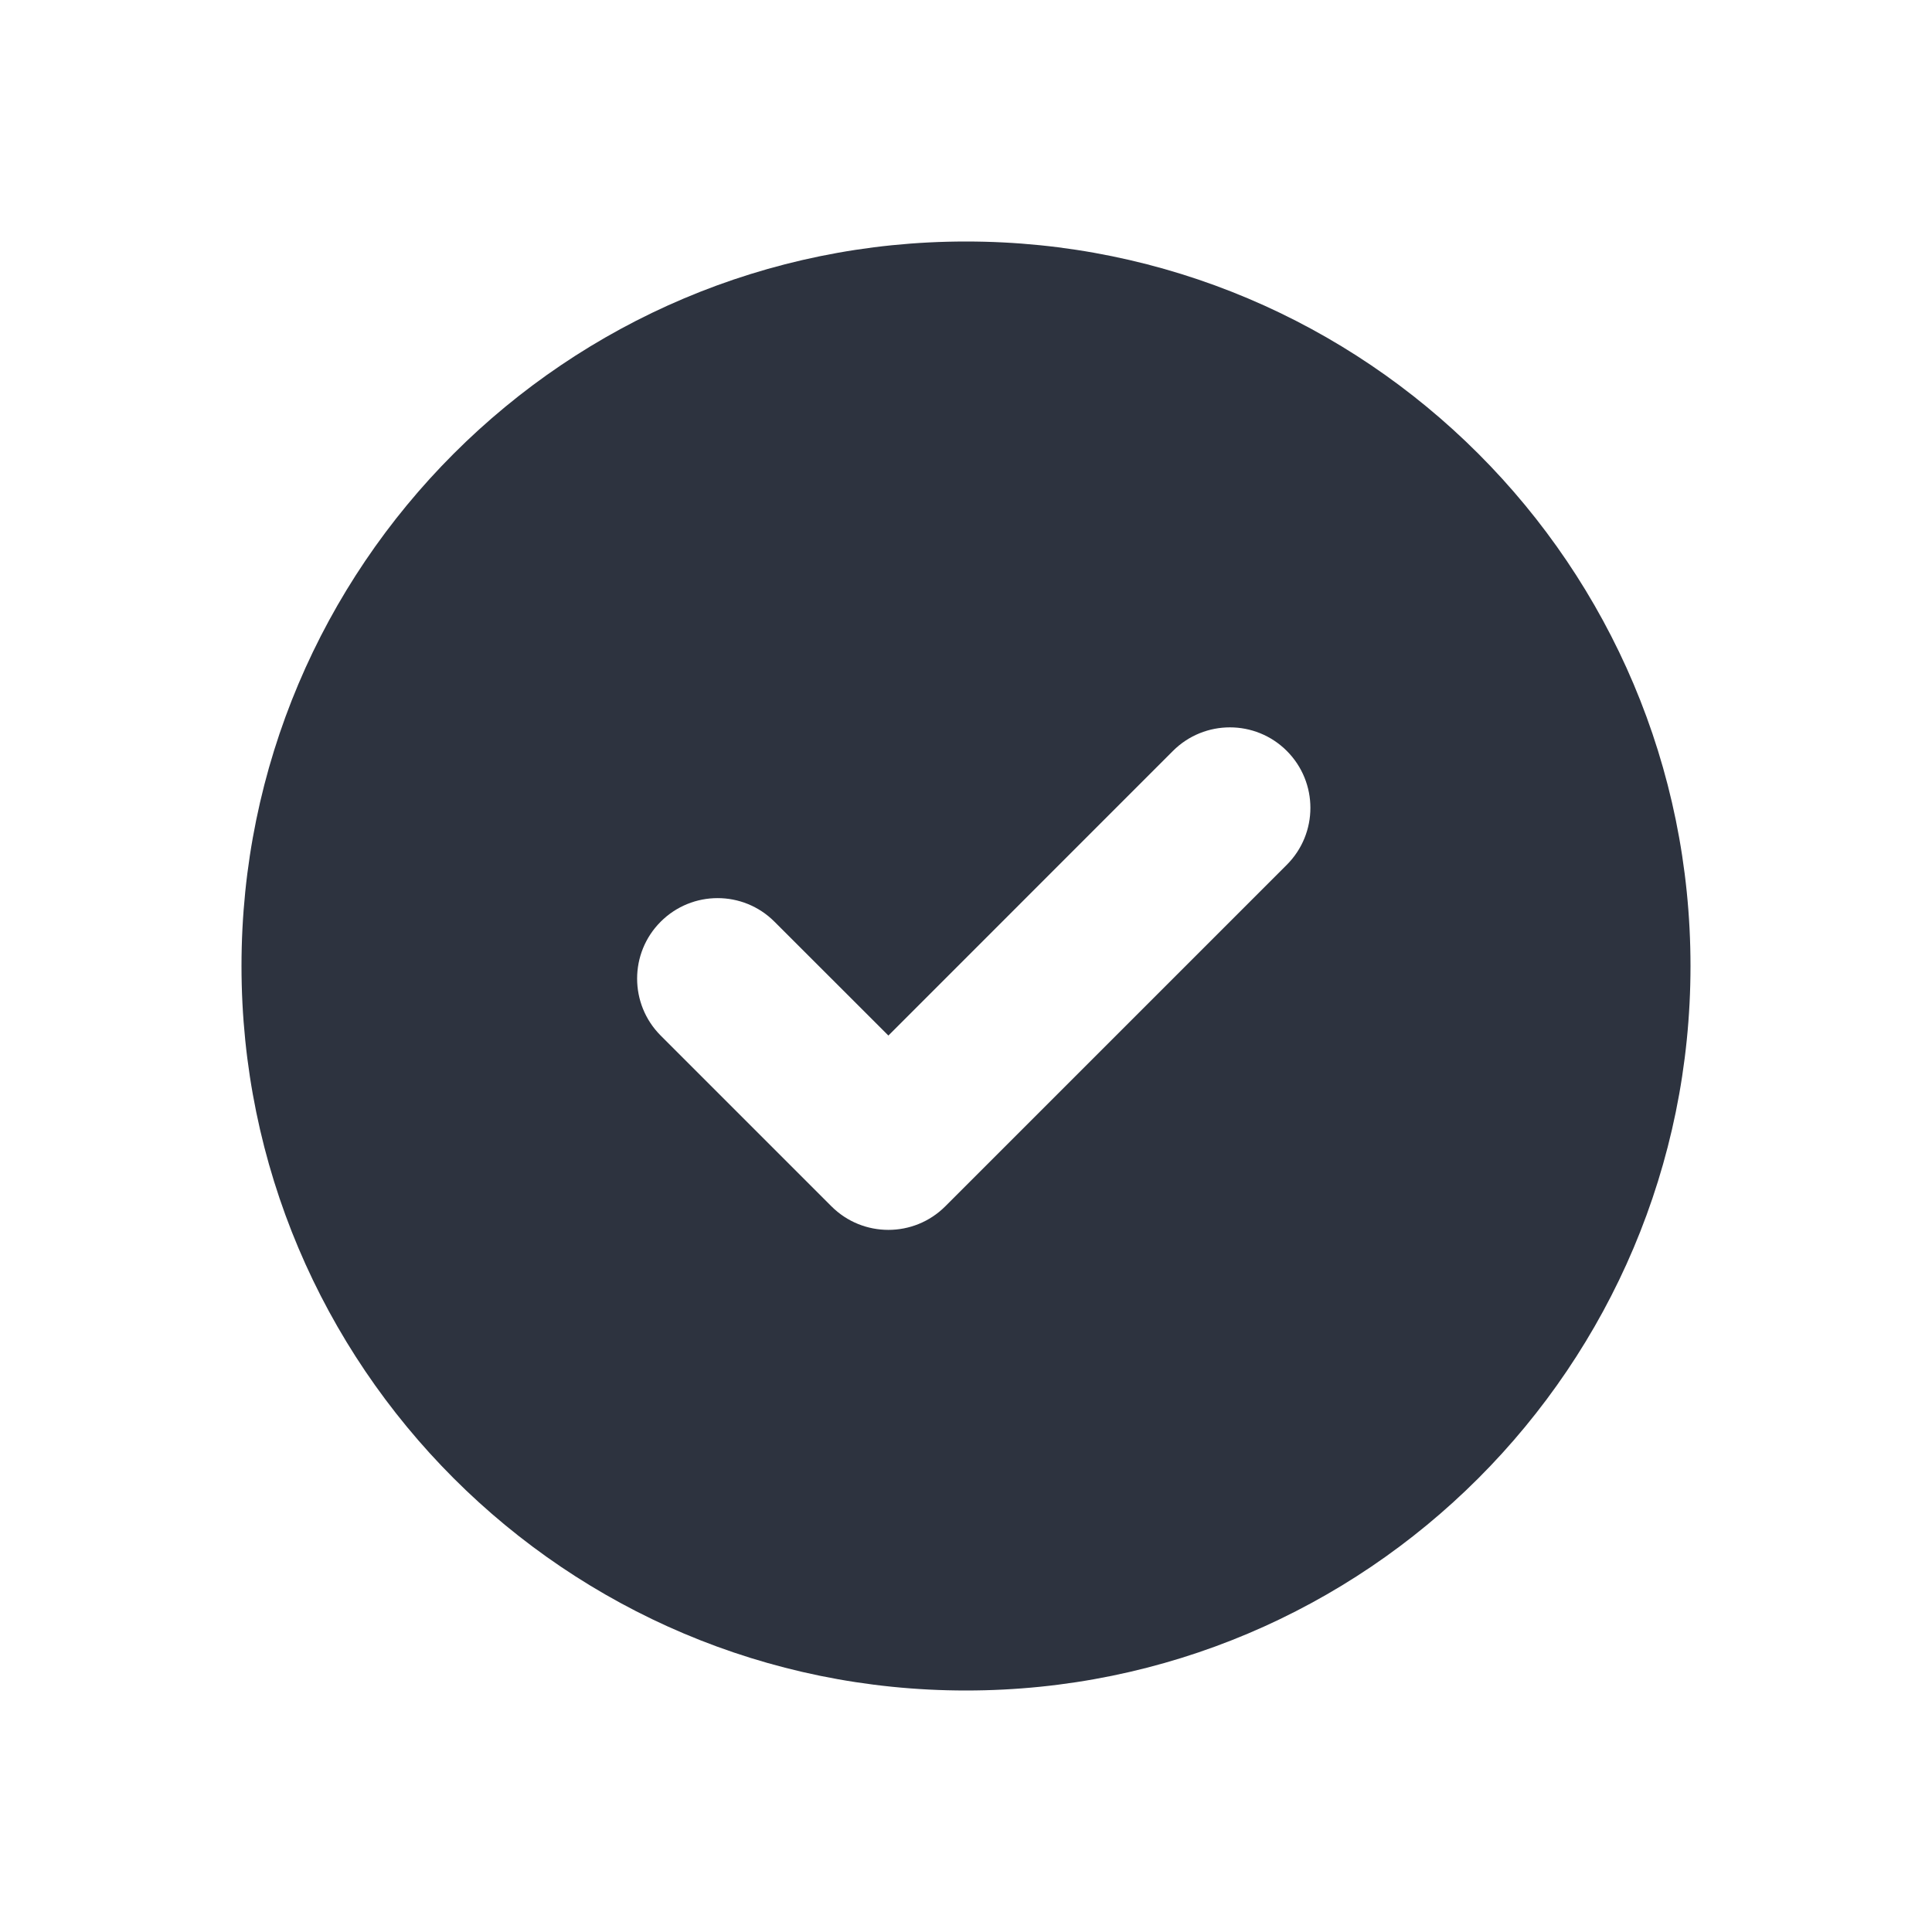
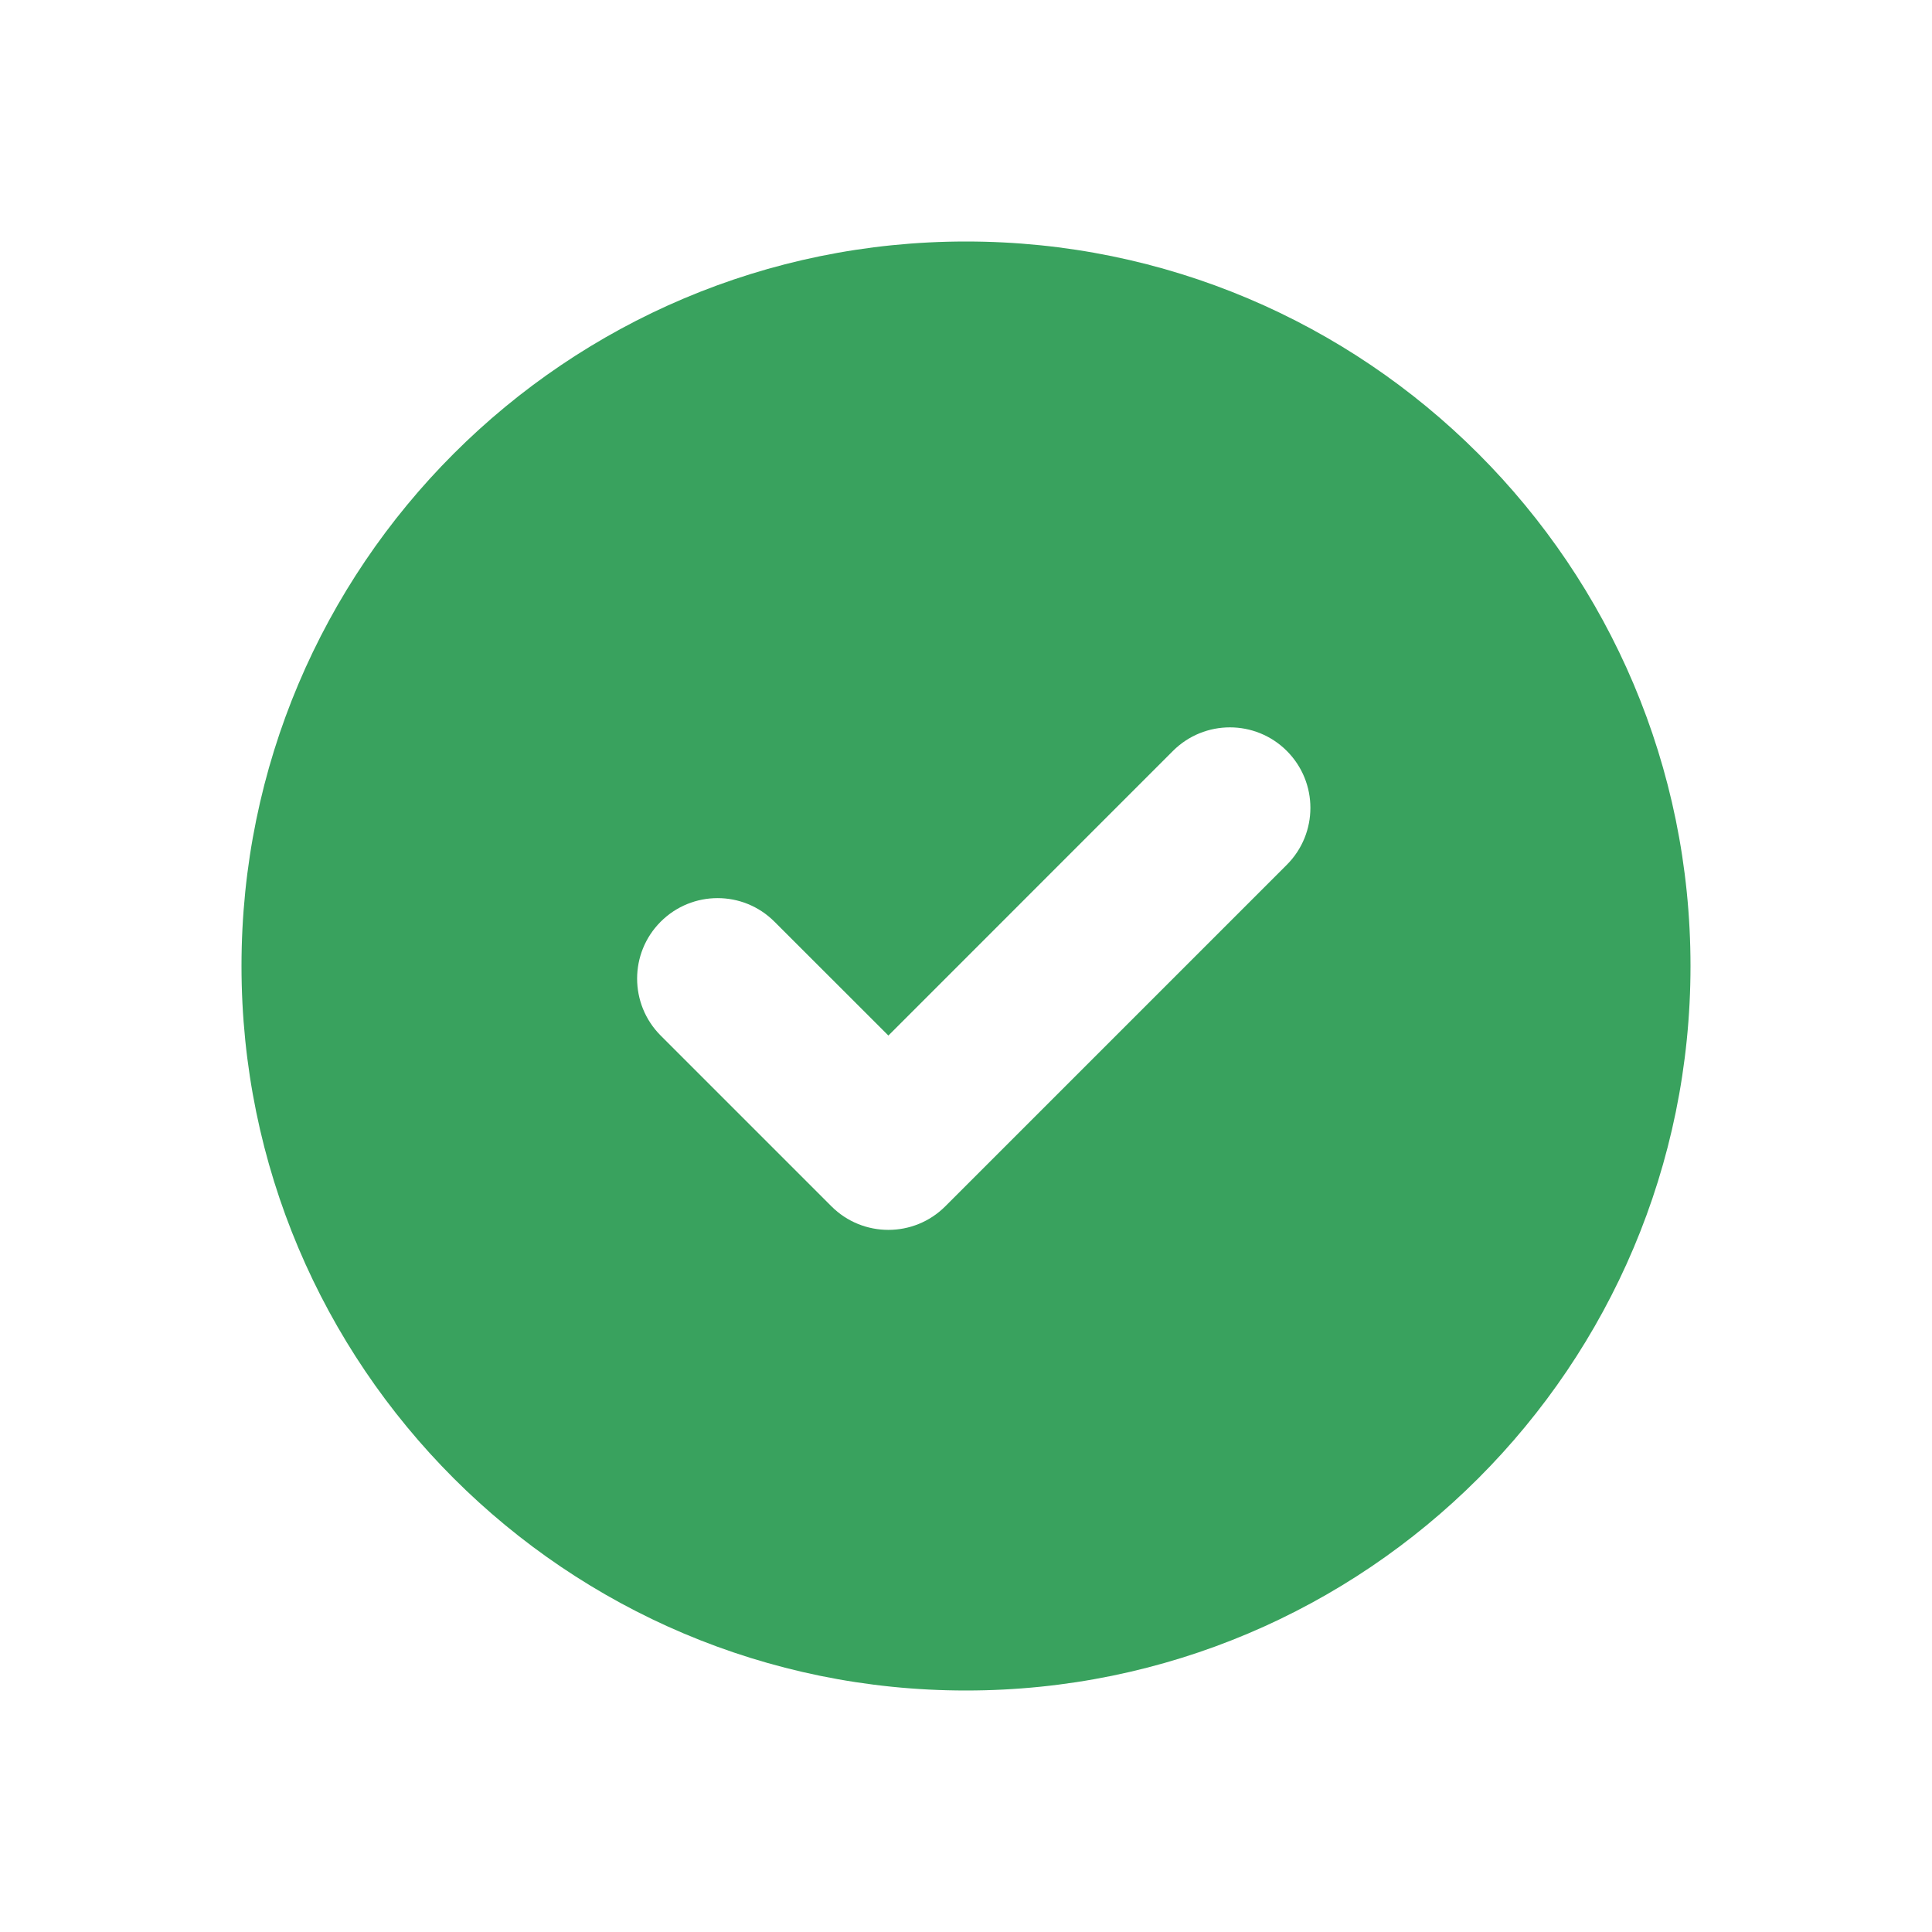
<svg xmlns="http://www.w3.org/2000/svg" viewBox="0 0 24 24" focusable="false">
  <g fill="none" fill-rule="evenodd">
-     <path d="M11.036,12.864 L9.621,11.45 C9.231,11.059 8.598,11.059 8.207,11.45 C7.817,11.84 7.817,12.473 8.207,12.864 L10.328,14.985 C10.524,15.181 10.78,15.278 11.036,15.278 C11.291,15.278 11.547,15.181 11.743,14.985 L15.985,10.743 C16.376,10.352 16.376,9.719 15.985,9.328 C15.595,8.938 14.962,8.938 14.571,9.328 L11.036,12.864 Z M12,21 C7.029,21 3,16.971 3,12 C3,7.029 7.029,3 12,3 C16.971,3 21,7.029 21,12 C21,16.971 16.971,21 12,21 Z" fill="#2D333F" />
+     <path d="M11.036,12.864 L9.621,11.45 C9.231,11.059 8.598,11.059 8.207,11.45 C7.817,11.84 7.817,12.473 8.207,12.864 L10.328,14.985 C10.524,15.181 10.78,15.278 11.036,15.278 C11.291,15.278 11.547,15.181 11.743,14.985 L15.985,10.743 C16.376,10.352 16.376,9.719 15.985,9.328 C15.595,8.938 14.962,8.938 14.571,9.328 L11.036,12.864 Z M12,21 C7.029,21 3,16.971 3,12 C3,7.029 7.029,3 12,3 C16.971,3 21,7.029 21,12 C21,16.971 16.971,21 12,21 Z" fill="#39a25e" />
  </g>
</svg>
